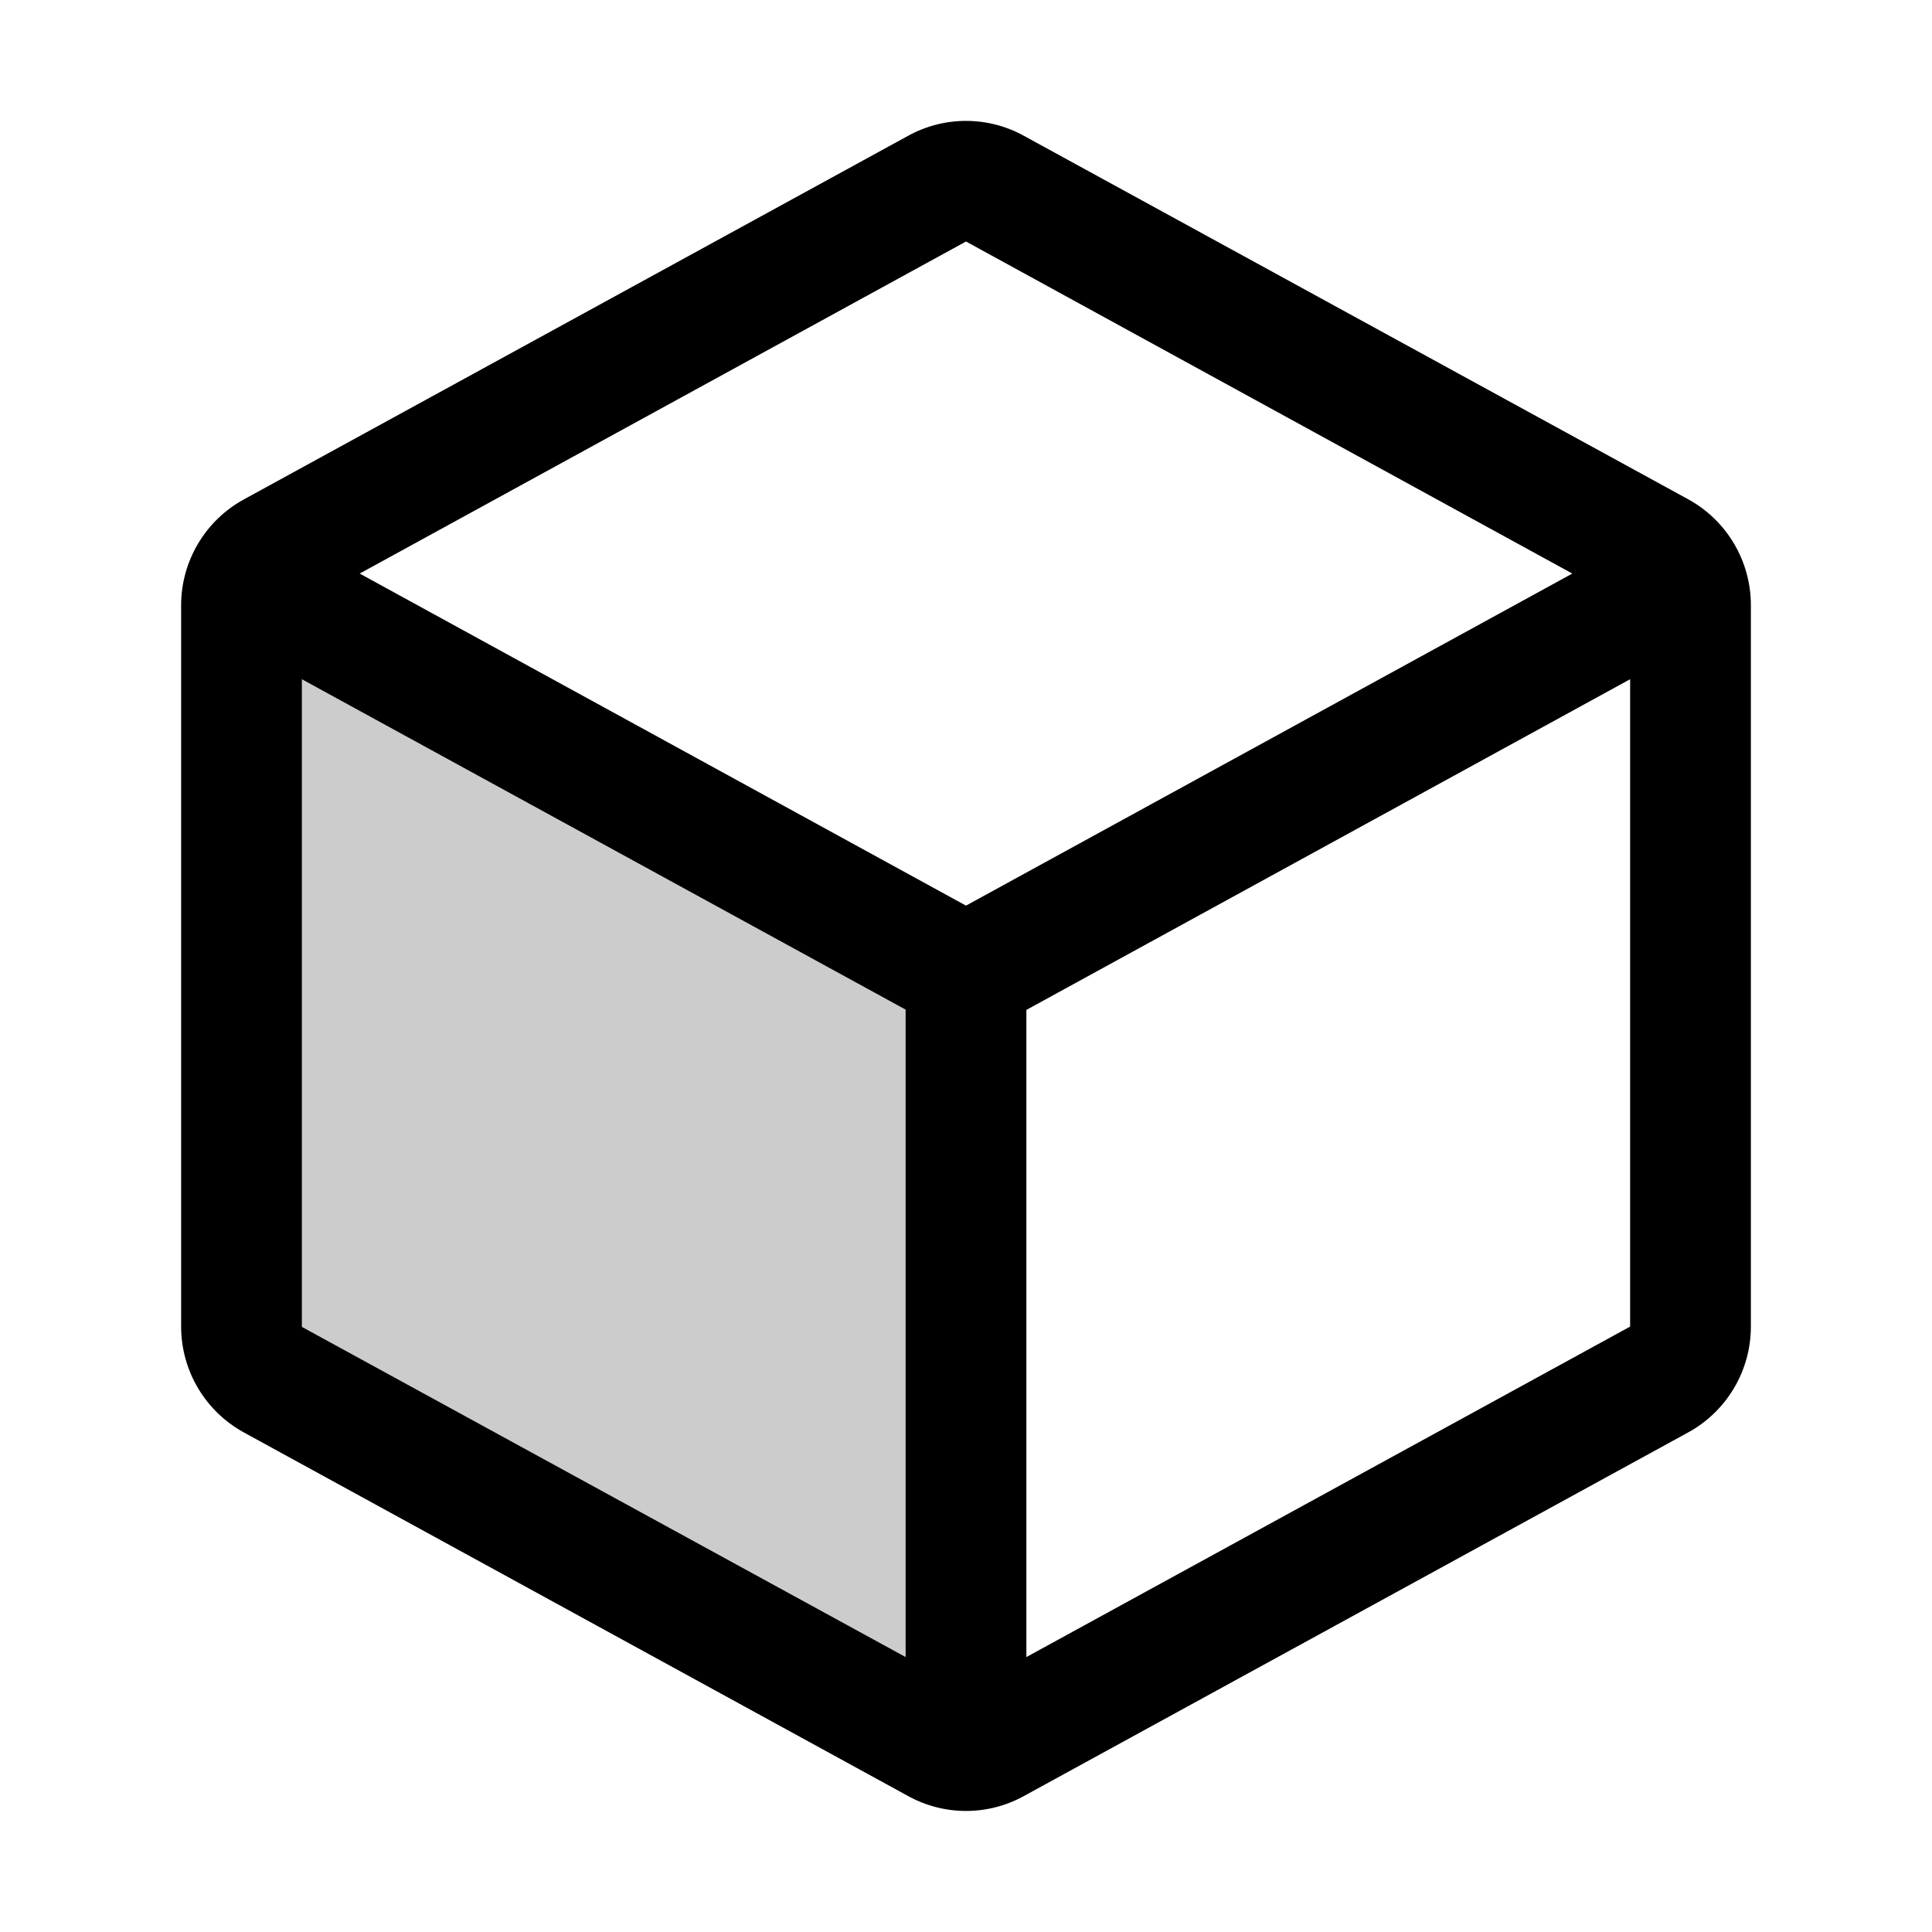
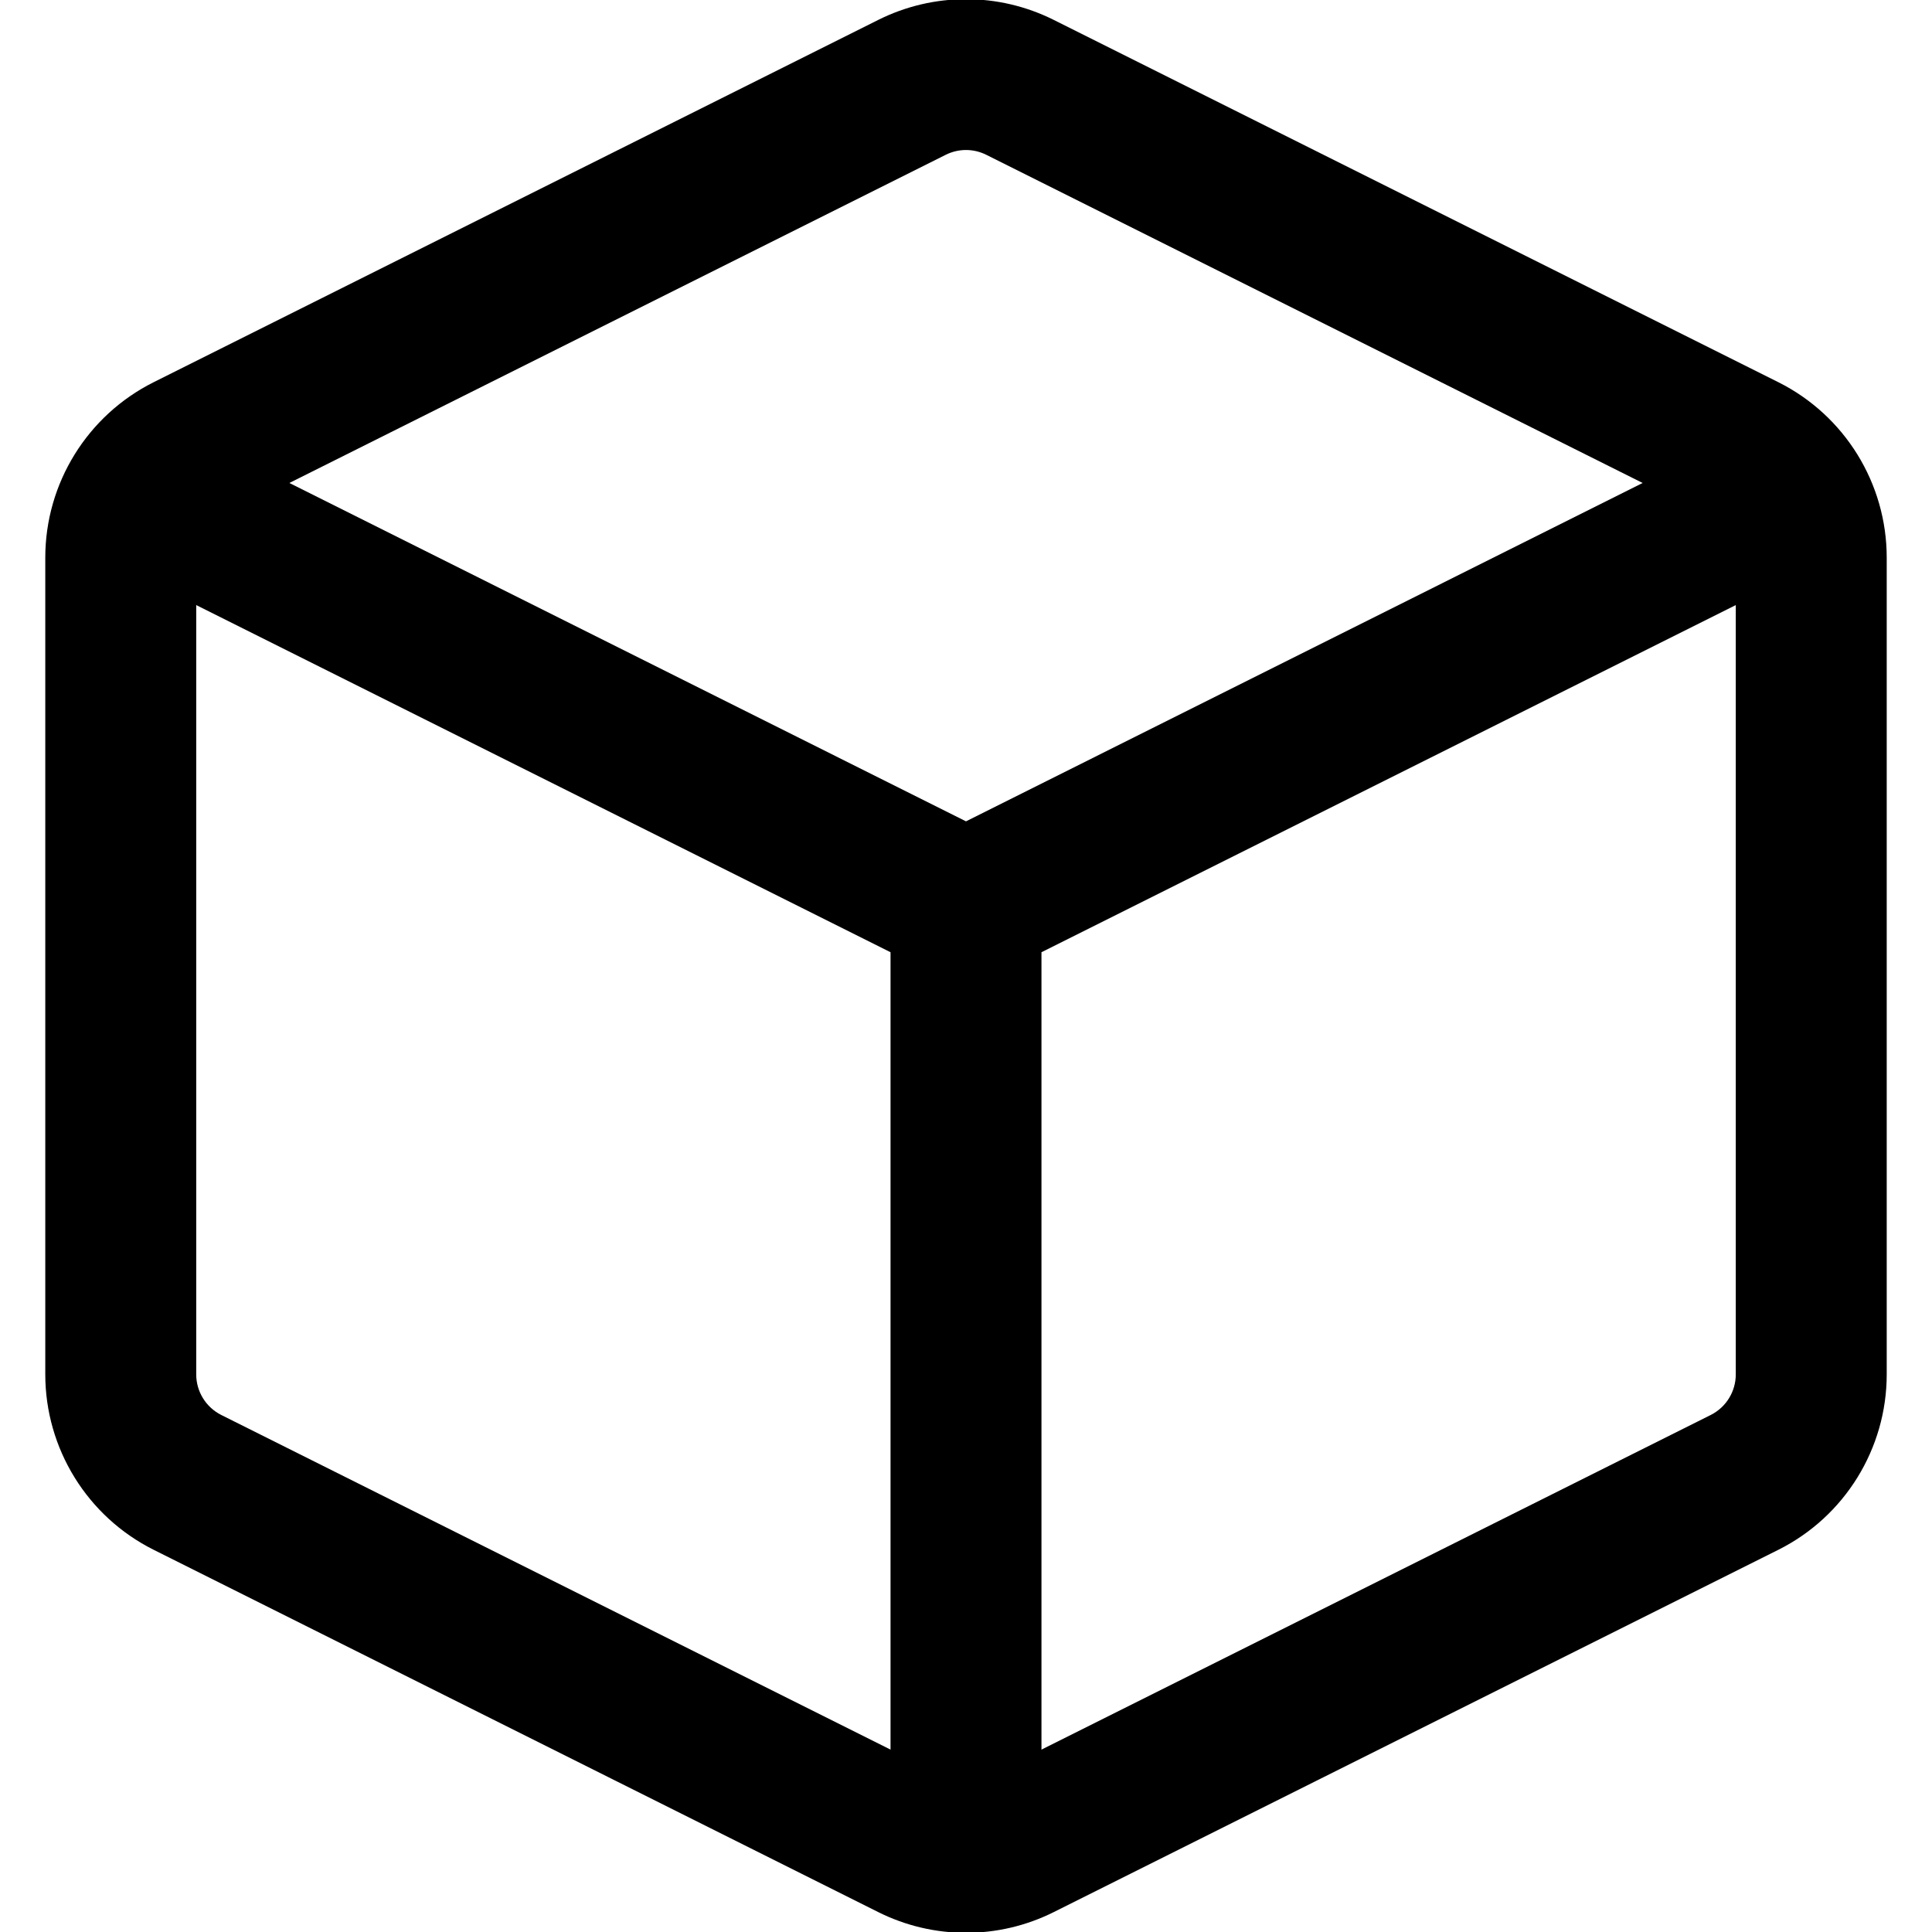
- <svg xmlns="http://www.w3.org/2000/svg" viewBox="0 0 256 256" fill="currentColor">
-   <path d="M128,129.09V232a8,8,0,0,1-3.84-1l-88-48.16a8,8,0,0,1-4.16-7V80.2a8,8,0,0,1,.7-3.27Z" opacity="0.2" />
-   <path d="M223.68,66.15,135.68,18h0a15.88,15.88,0,0,0-15.36,0l-88,48.17a16,16,0,0,0-8.32,14v95.64a16,16,0,0,0,8.32,14l88,48.17a15.88,15.88,0,0,0,15.36,0l88-48.17a16,16,0,0,0,8.32-14V80.18A16,16,0,0,0,223.68,66.15ZM128,32h0l80.34,44L128,120,47.66,76ZM40,90l80,43.78v85.79L40,175.82Zm96,129.57V133.82L216,90v85.78Z" />
+ <svg xmlns="http://www.w3.org/2000/svg" fill="none" viewBox="0 0 16 16">
+   <g transform="translate(0 -1)">
+     <path d="M14.375 5.618C14.375 5.476 14.295 5.346 14.168 5.282L8.168 2.282C8.062 2.229 7.938 2.229 7.832 2.282L1.832 5.282C1.705 5.346 1.625 5.476 1.625 5.618V12.382C1.625 12.524 1.705 12.654 1.832 12.718L7.832 15.718C7.938 15.771 8.062 15.771 8.168 15.718L14.168 12.718C14.295 12.654 14.375 12.524 14.375 12.382V5.618ZM15.625 12.382C15.625 12.997 15.277 13.56 14.727 13.835L8.727 16.835C8.269 17.064 7.731 17.064 7.273 16.835L1.273 13.835C0.723 13.56 0.375 12.997 0.375 12.382V5.618C0.375 5.003 0.723 4.44 1.273 4.165L7.273 1.165C7.731 0.936 8.269 0.936 8.727 1.165L14.727 4.165C15.277 4.44 15.625 5.003 15.625 5.618V12.382Z" fill="currentColor" class="bg" />
+     <path d="M15.279 5.559L8.625 8.886V16.5H7.375V8.886L0.721 5.559L1.279 4.441L8 7.802L14.721 4.441L15.279 5.559Z" fill="currentColor" class="fg" />
+   </g>
</svg>
